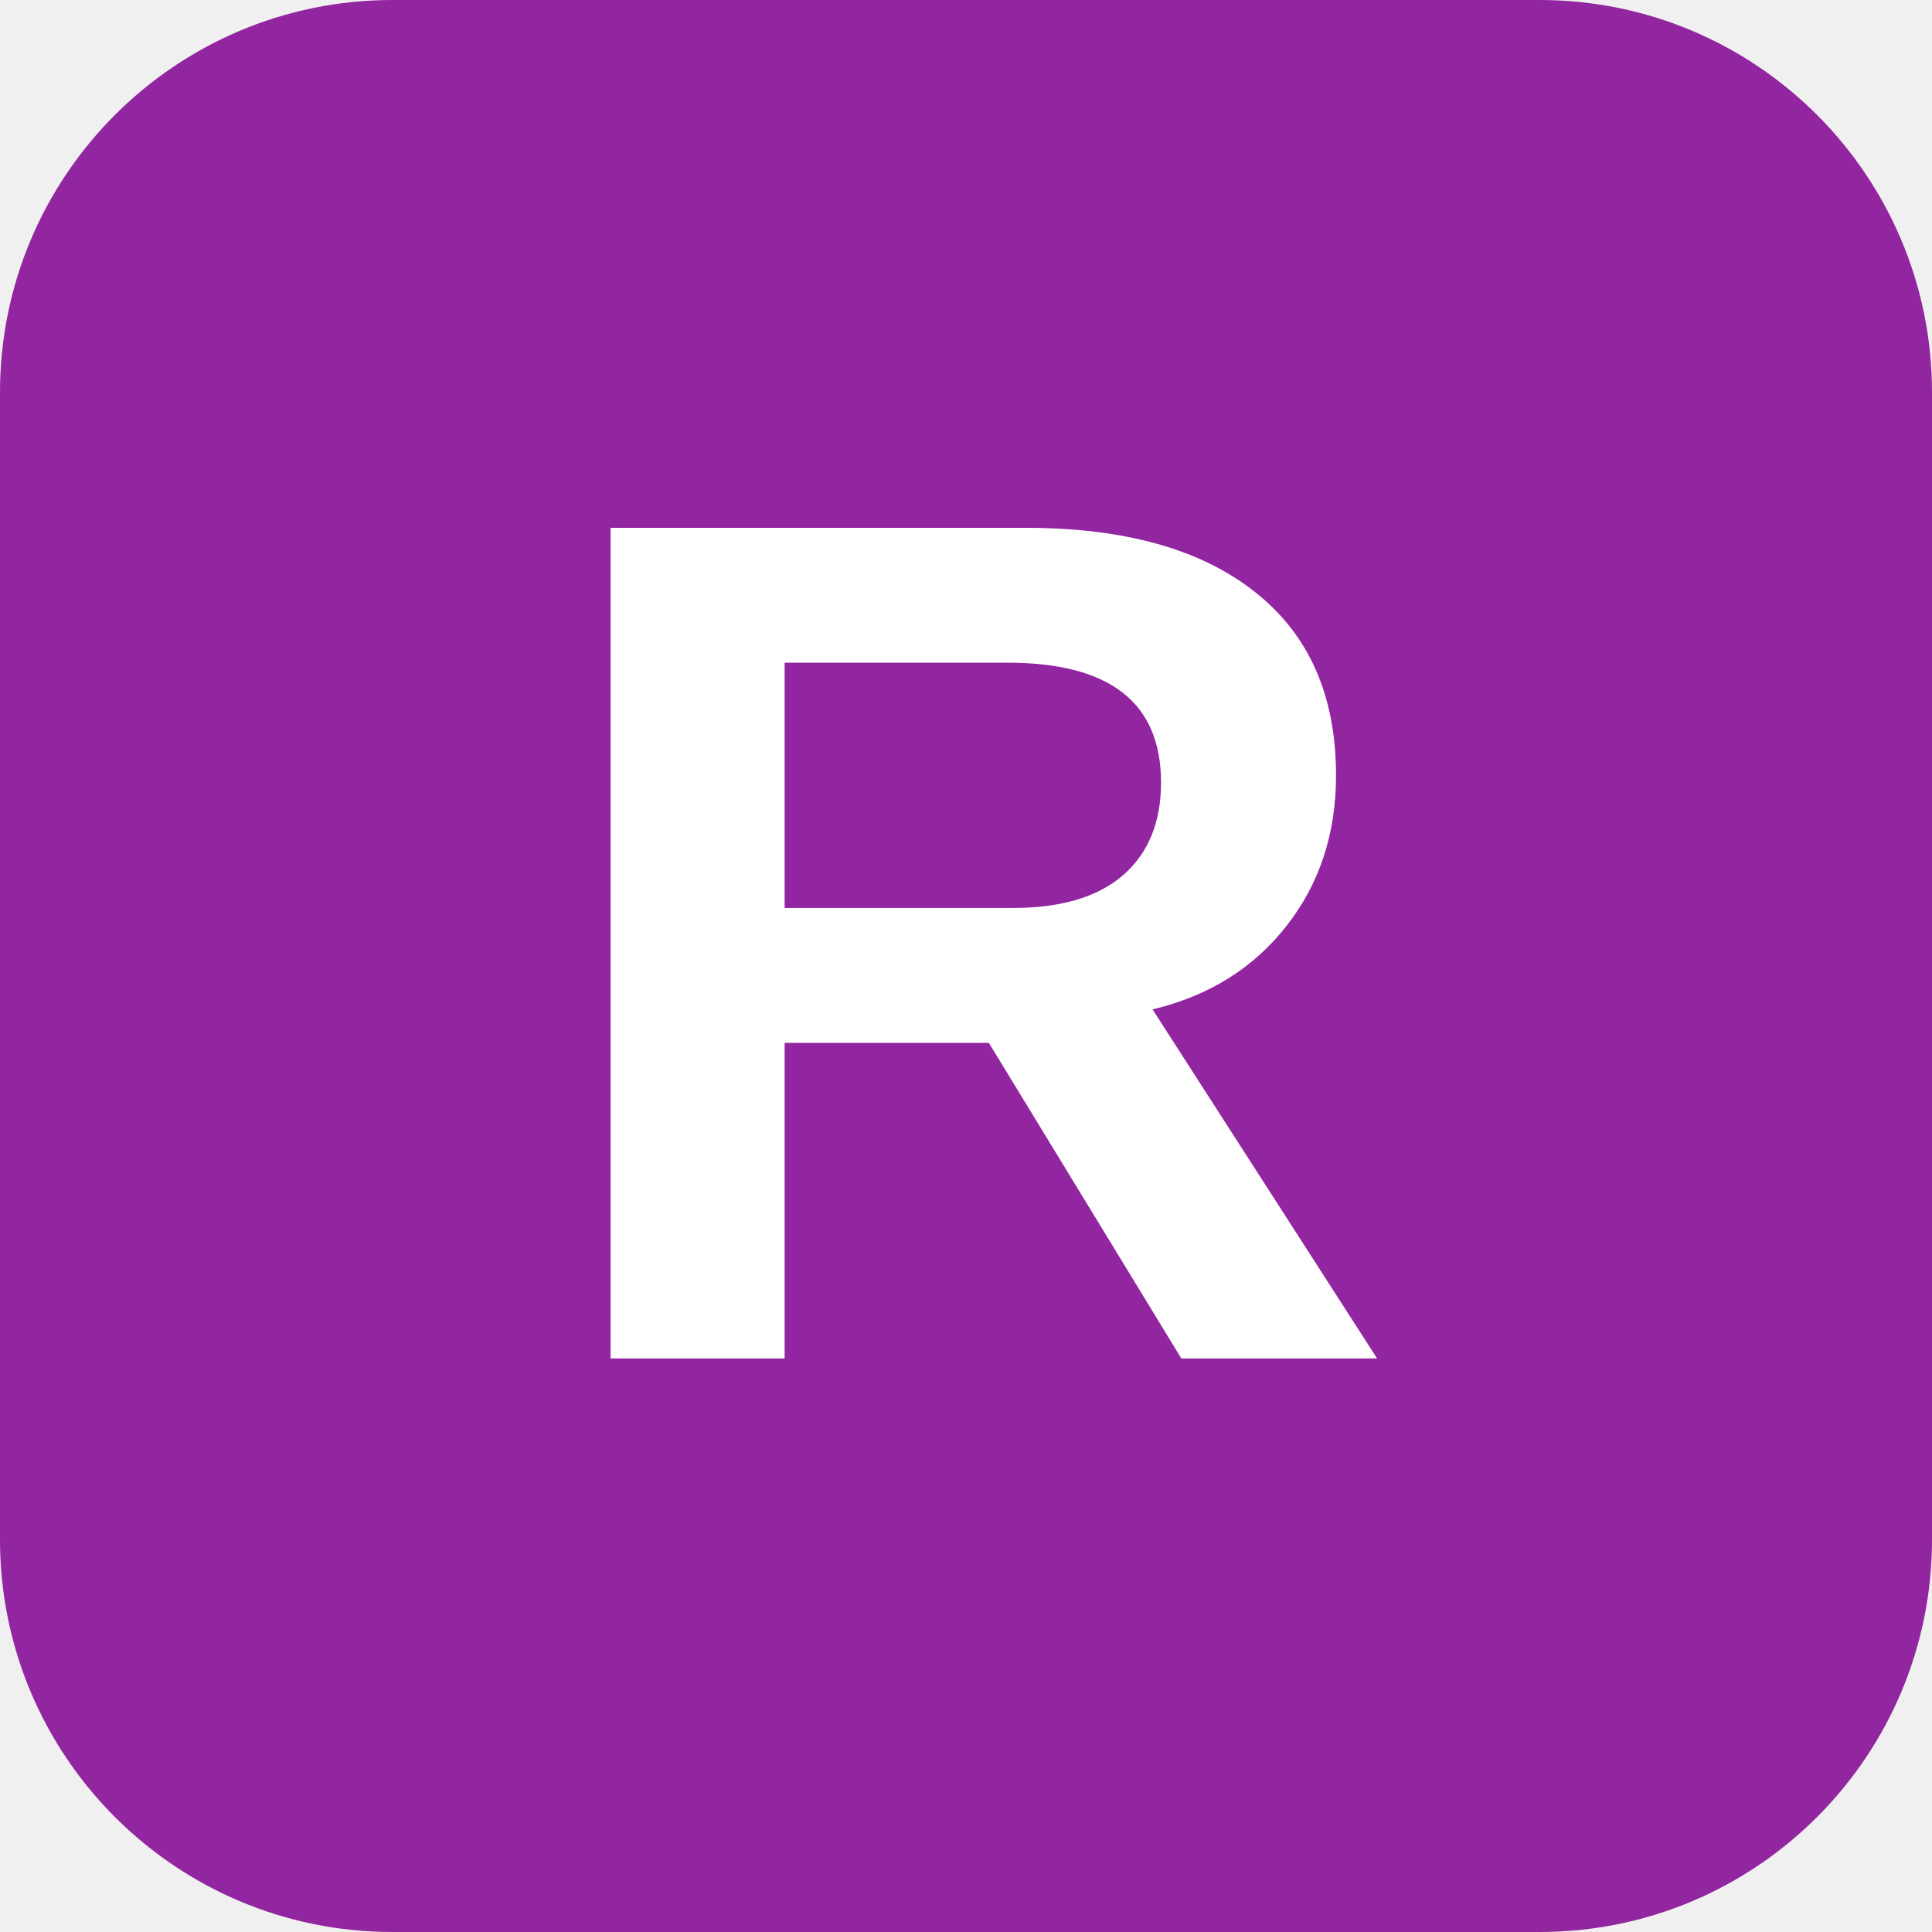
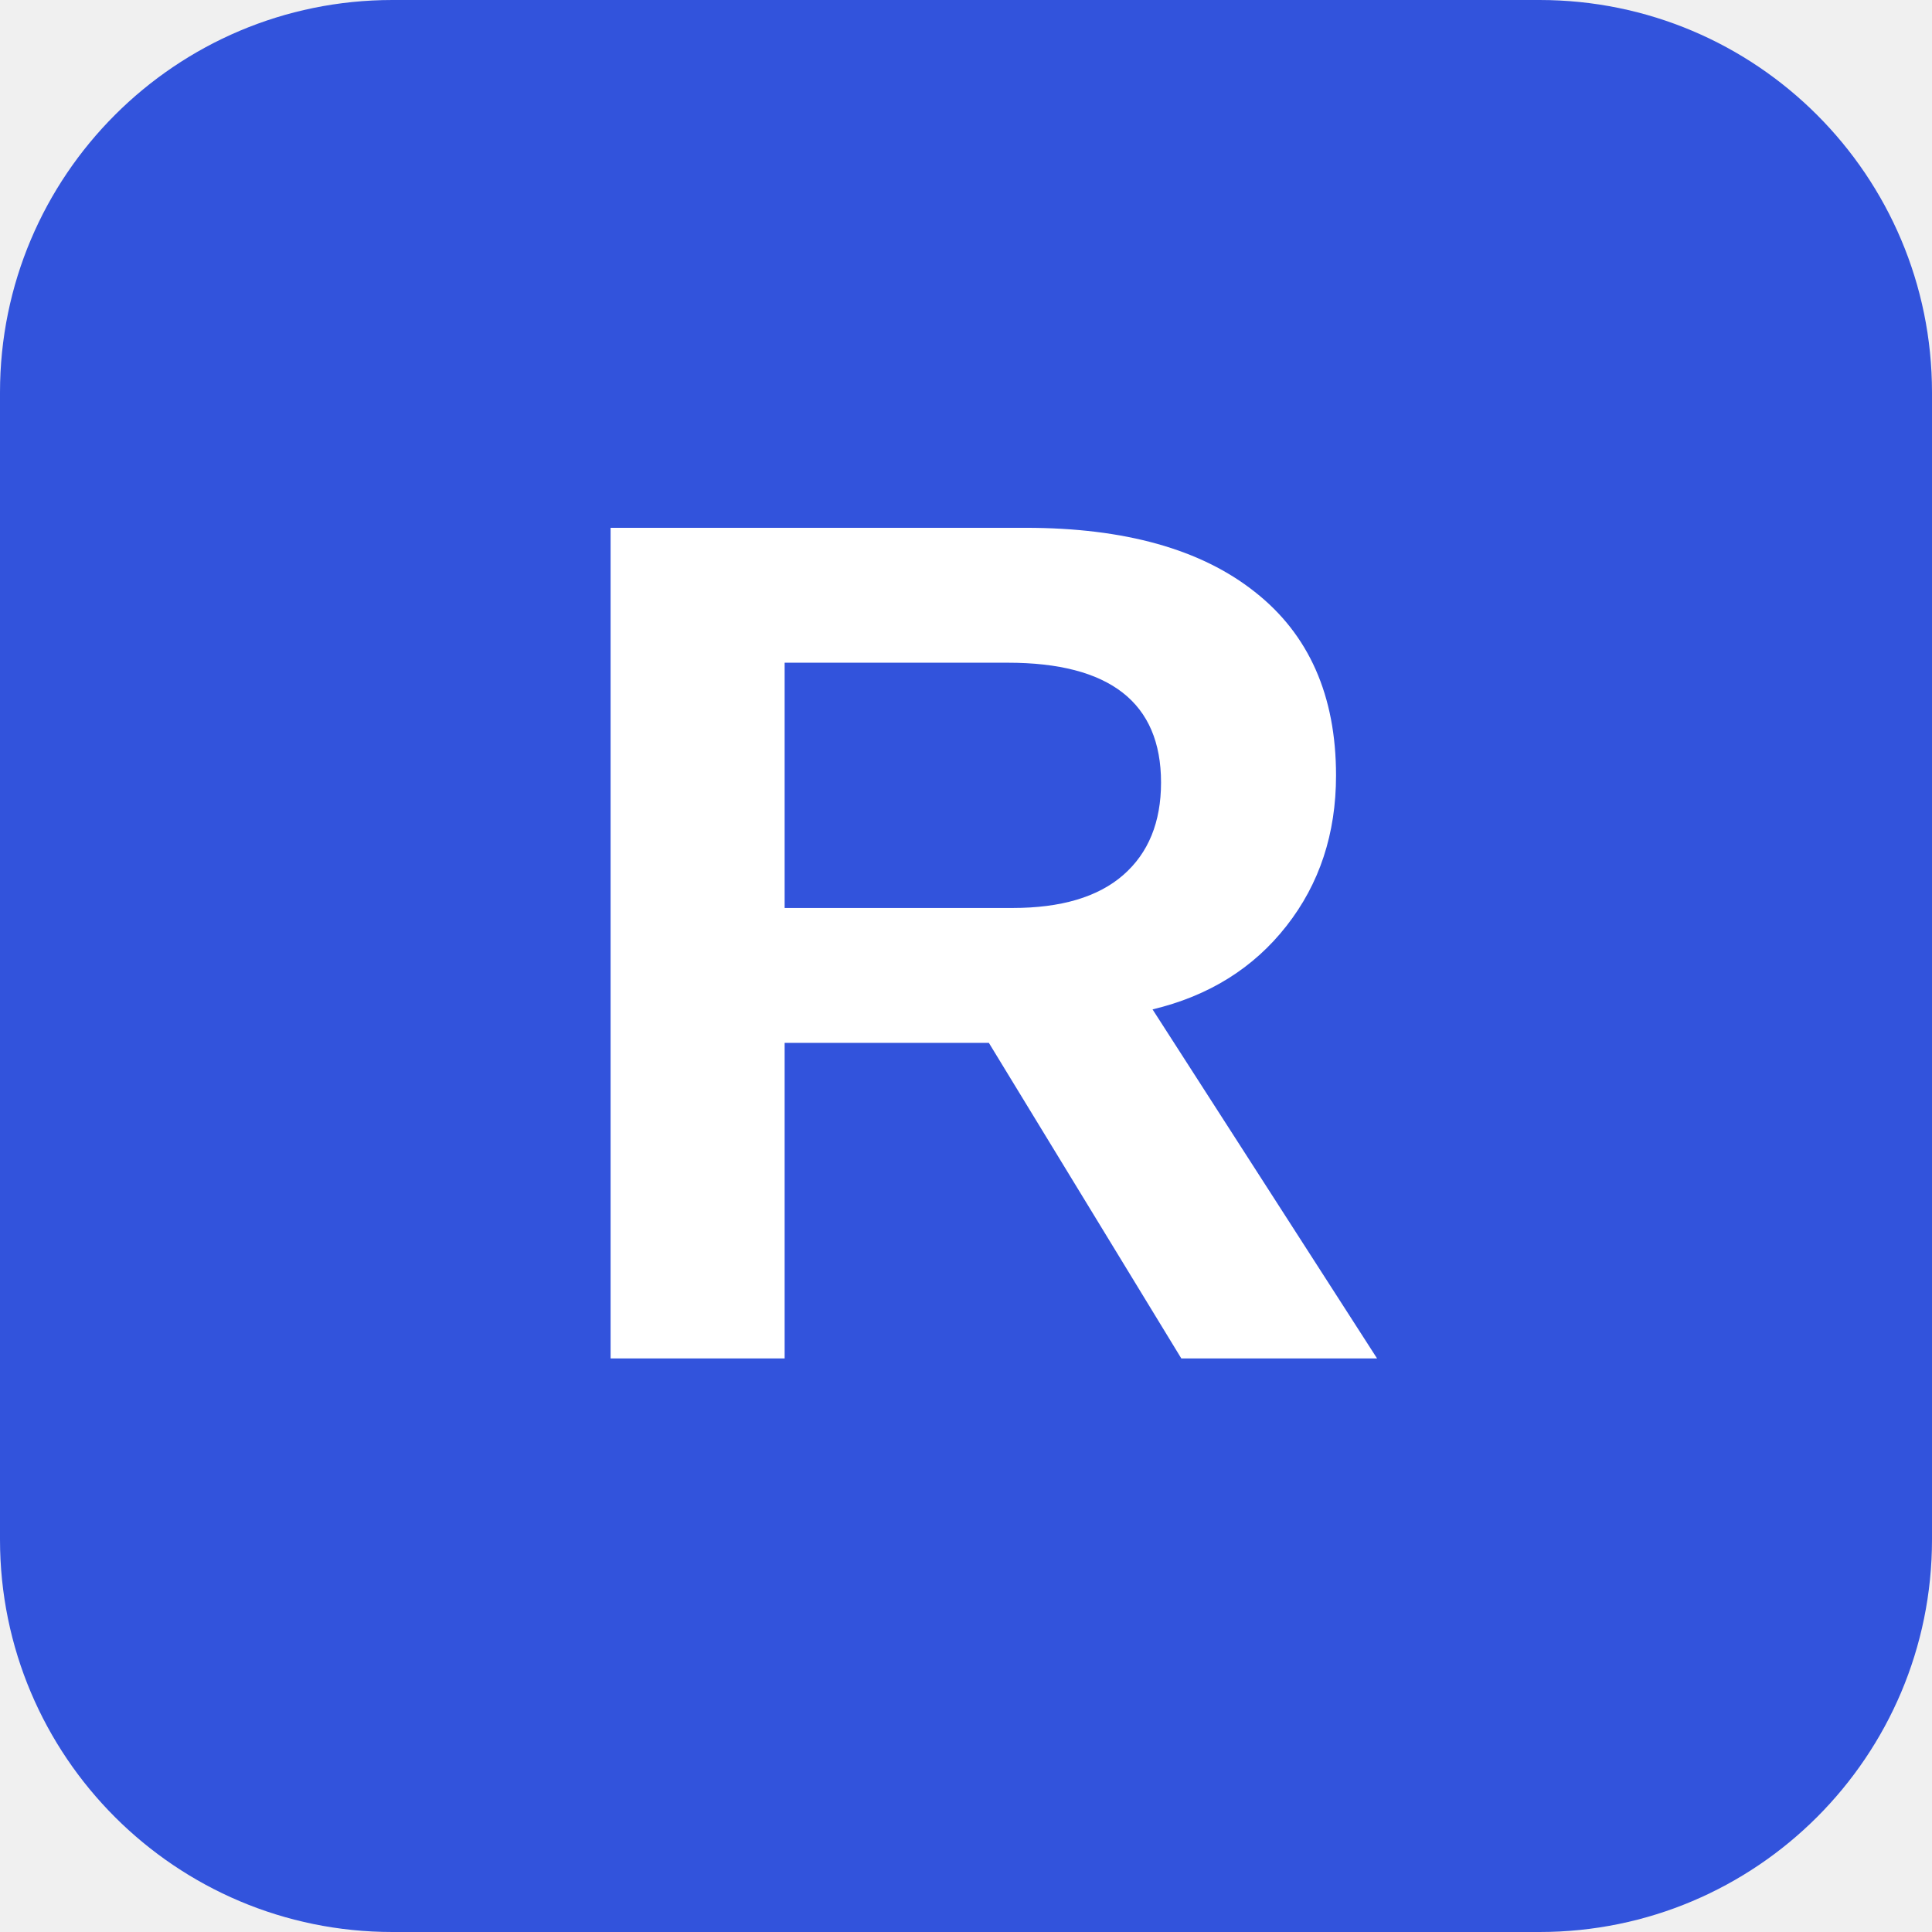
<svg xmlns="http://www.w3.org/2000/svg" viewBox="0 0 64 64">
-   <rect width="64" height="64" rx="13" fill="#9225a0" />
+   <rect width="64" height="64" rx="13" fill="#3253dc" />
  <text x="32" y="45" text-anchor="middle" fill="white" font-family="Arial,sans-serif" font-size="40" font-weight="600">R</text>
</svg>
